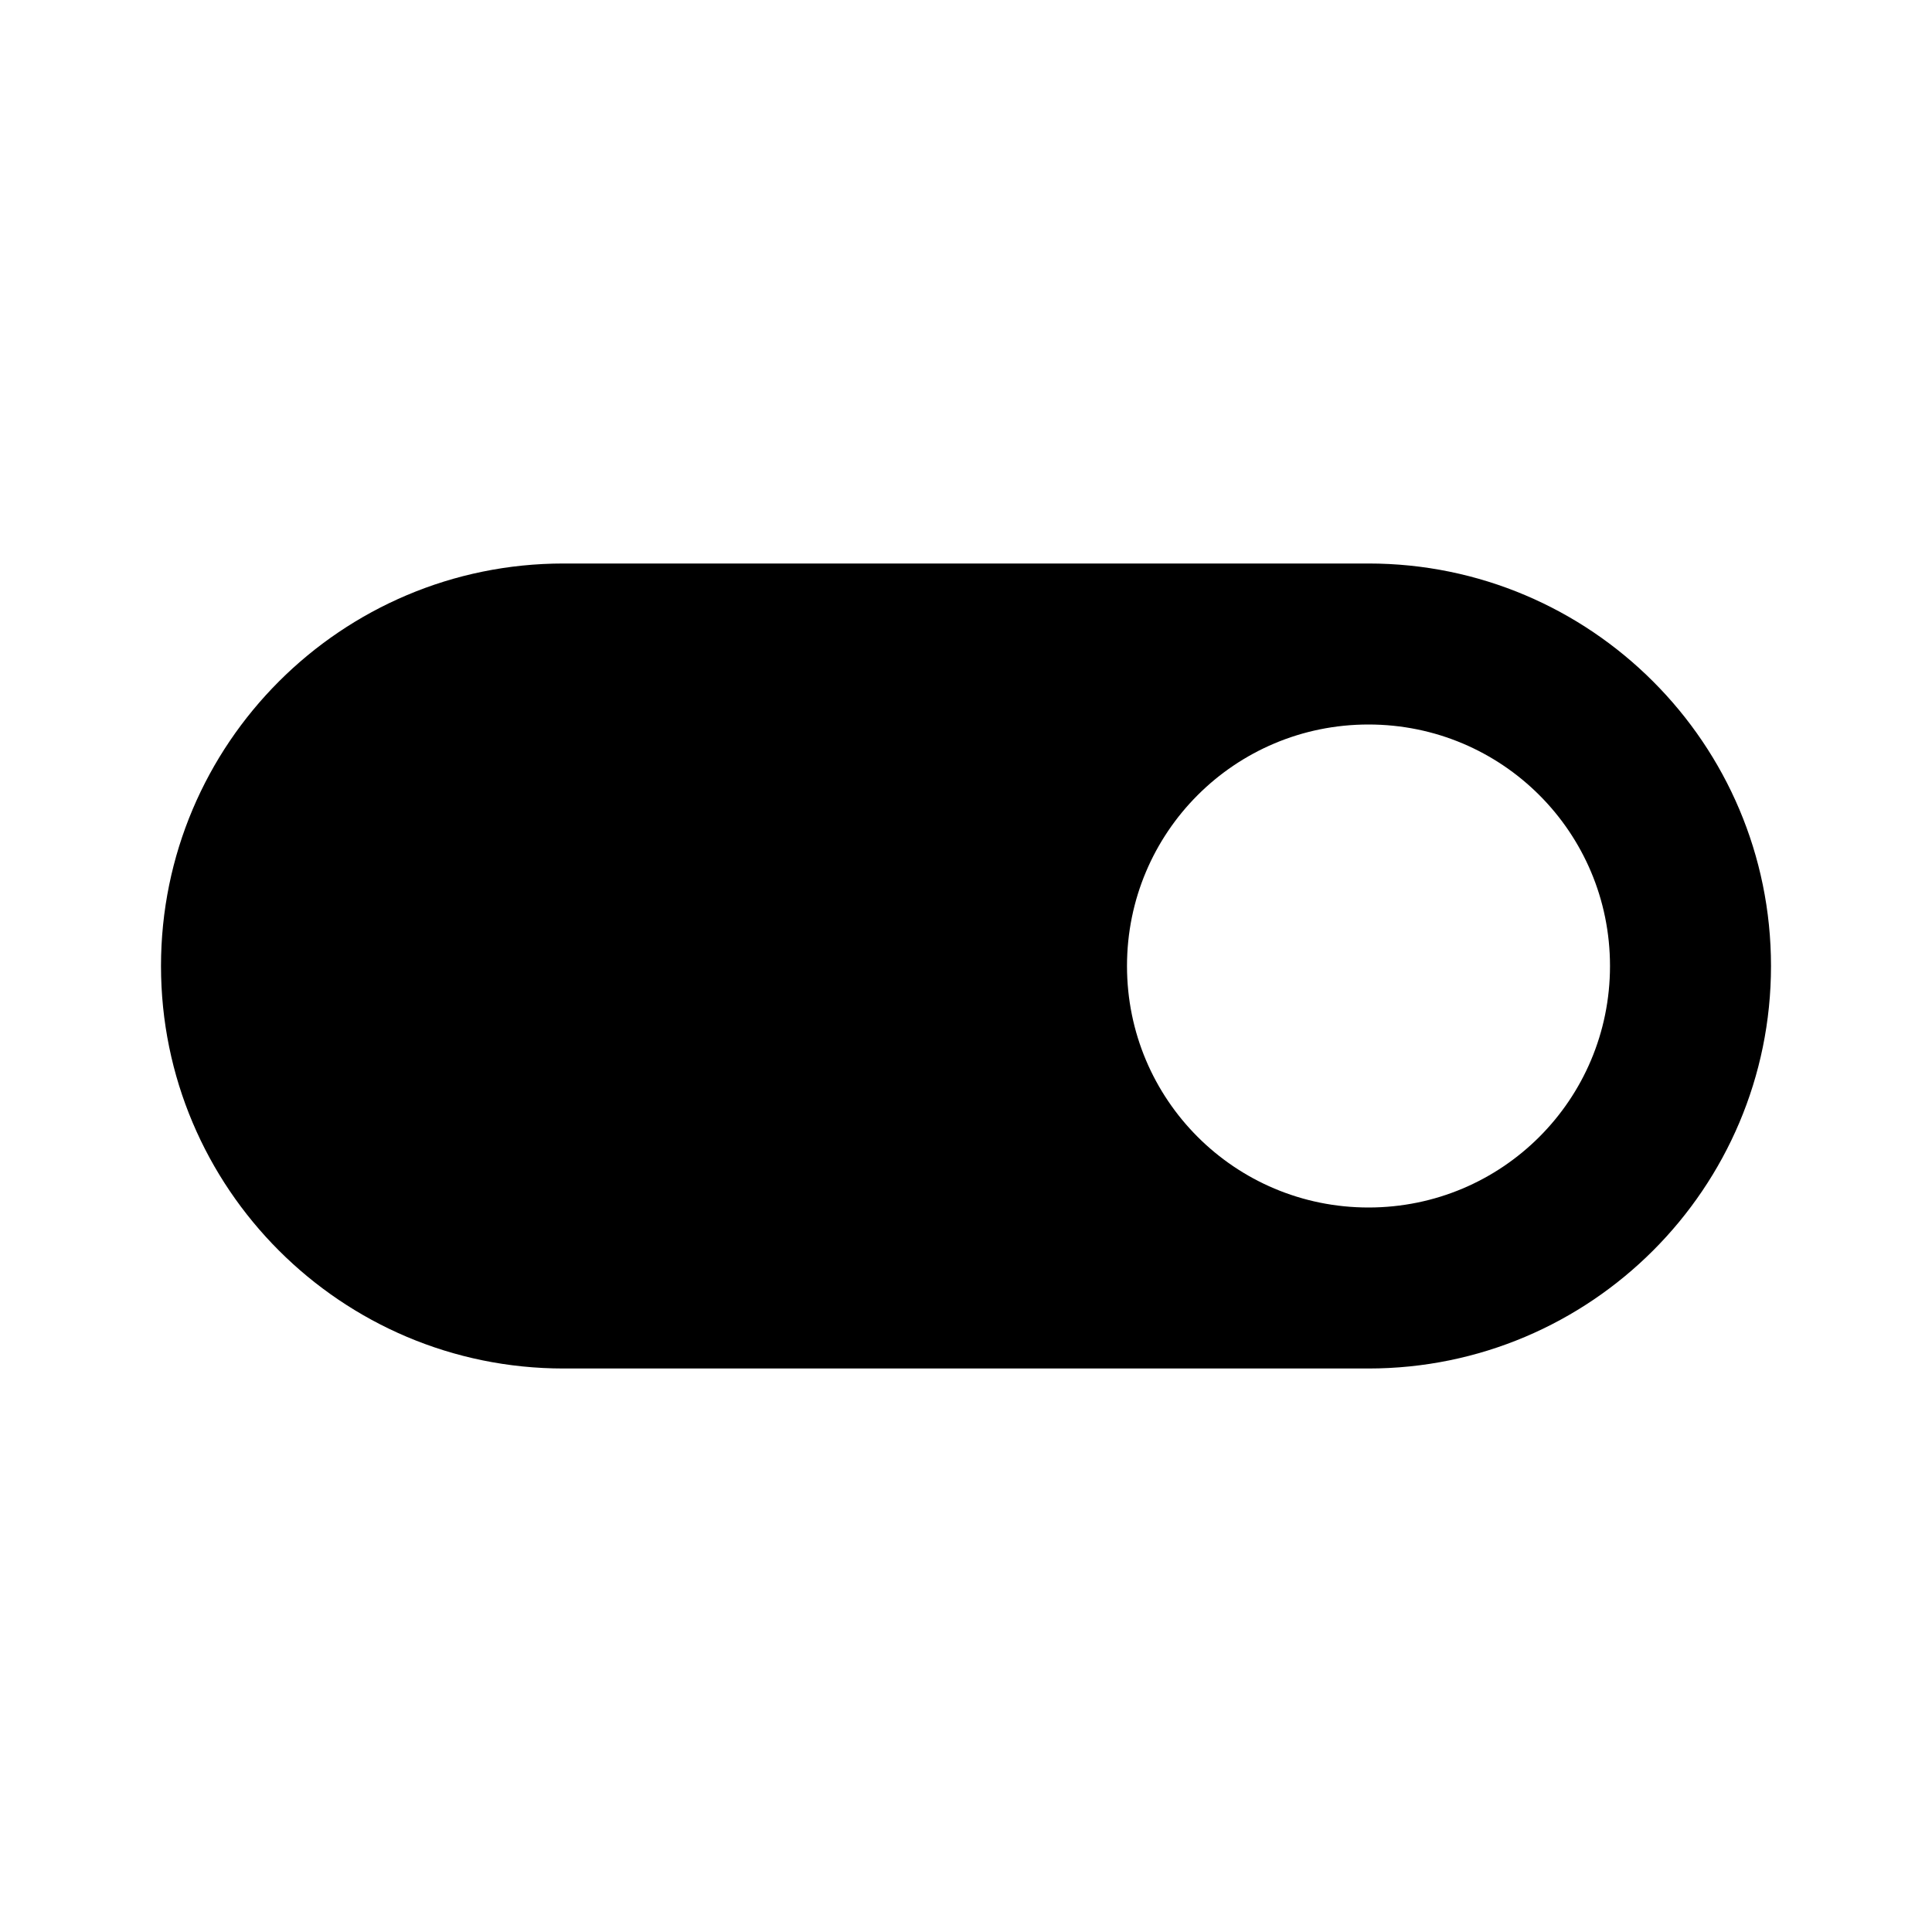
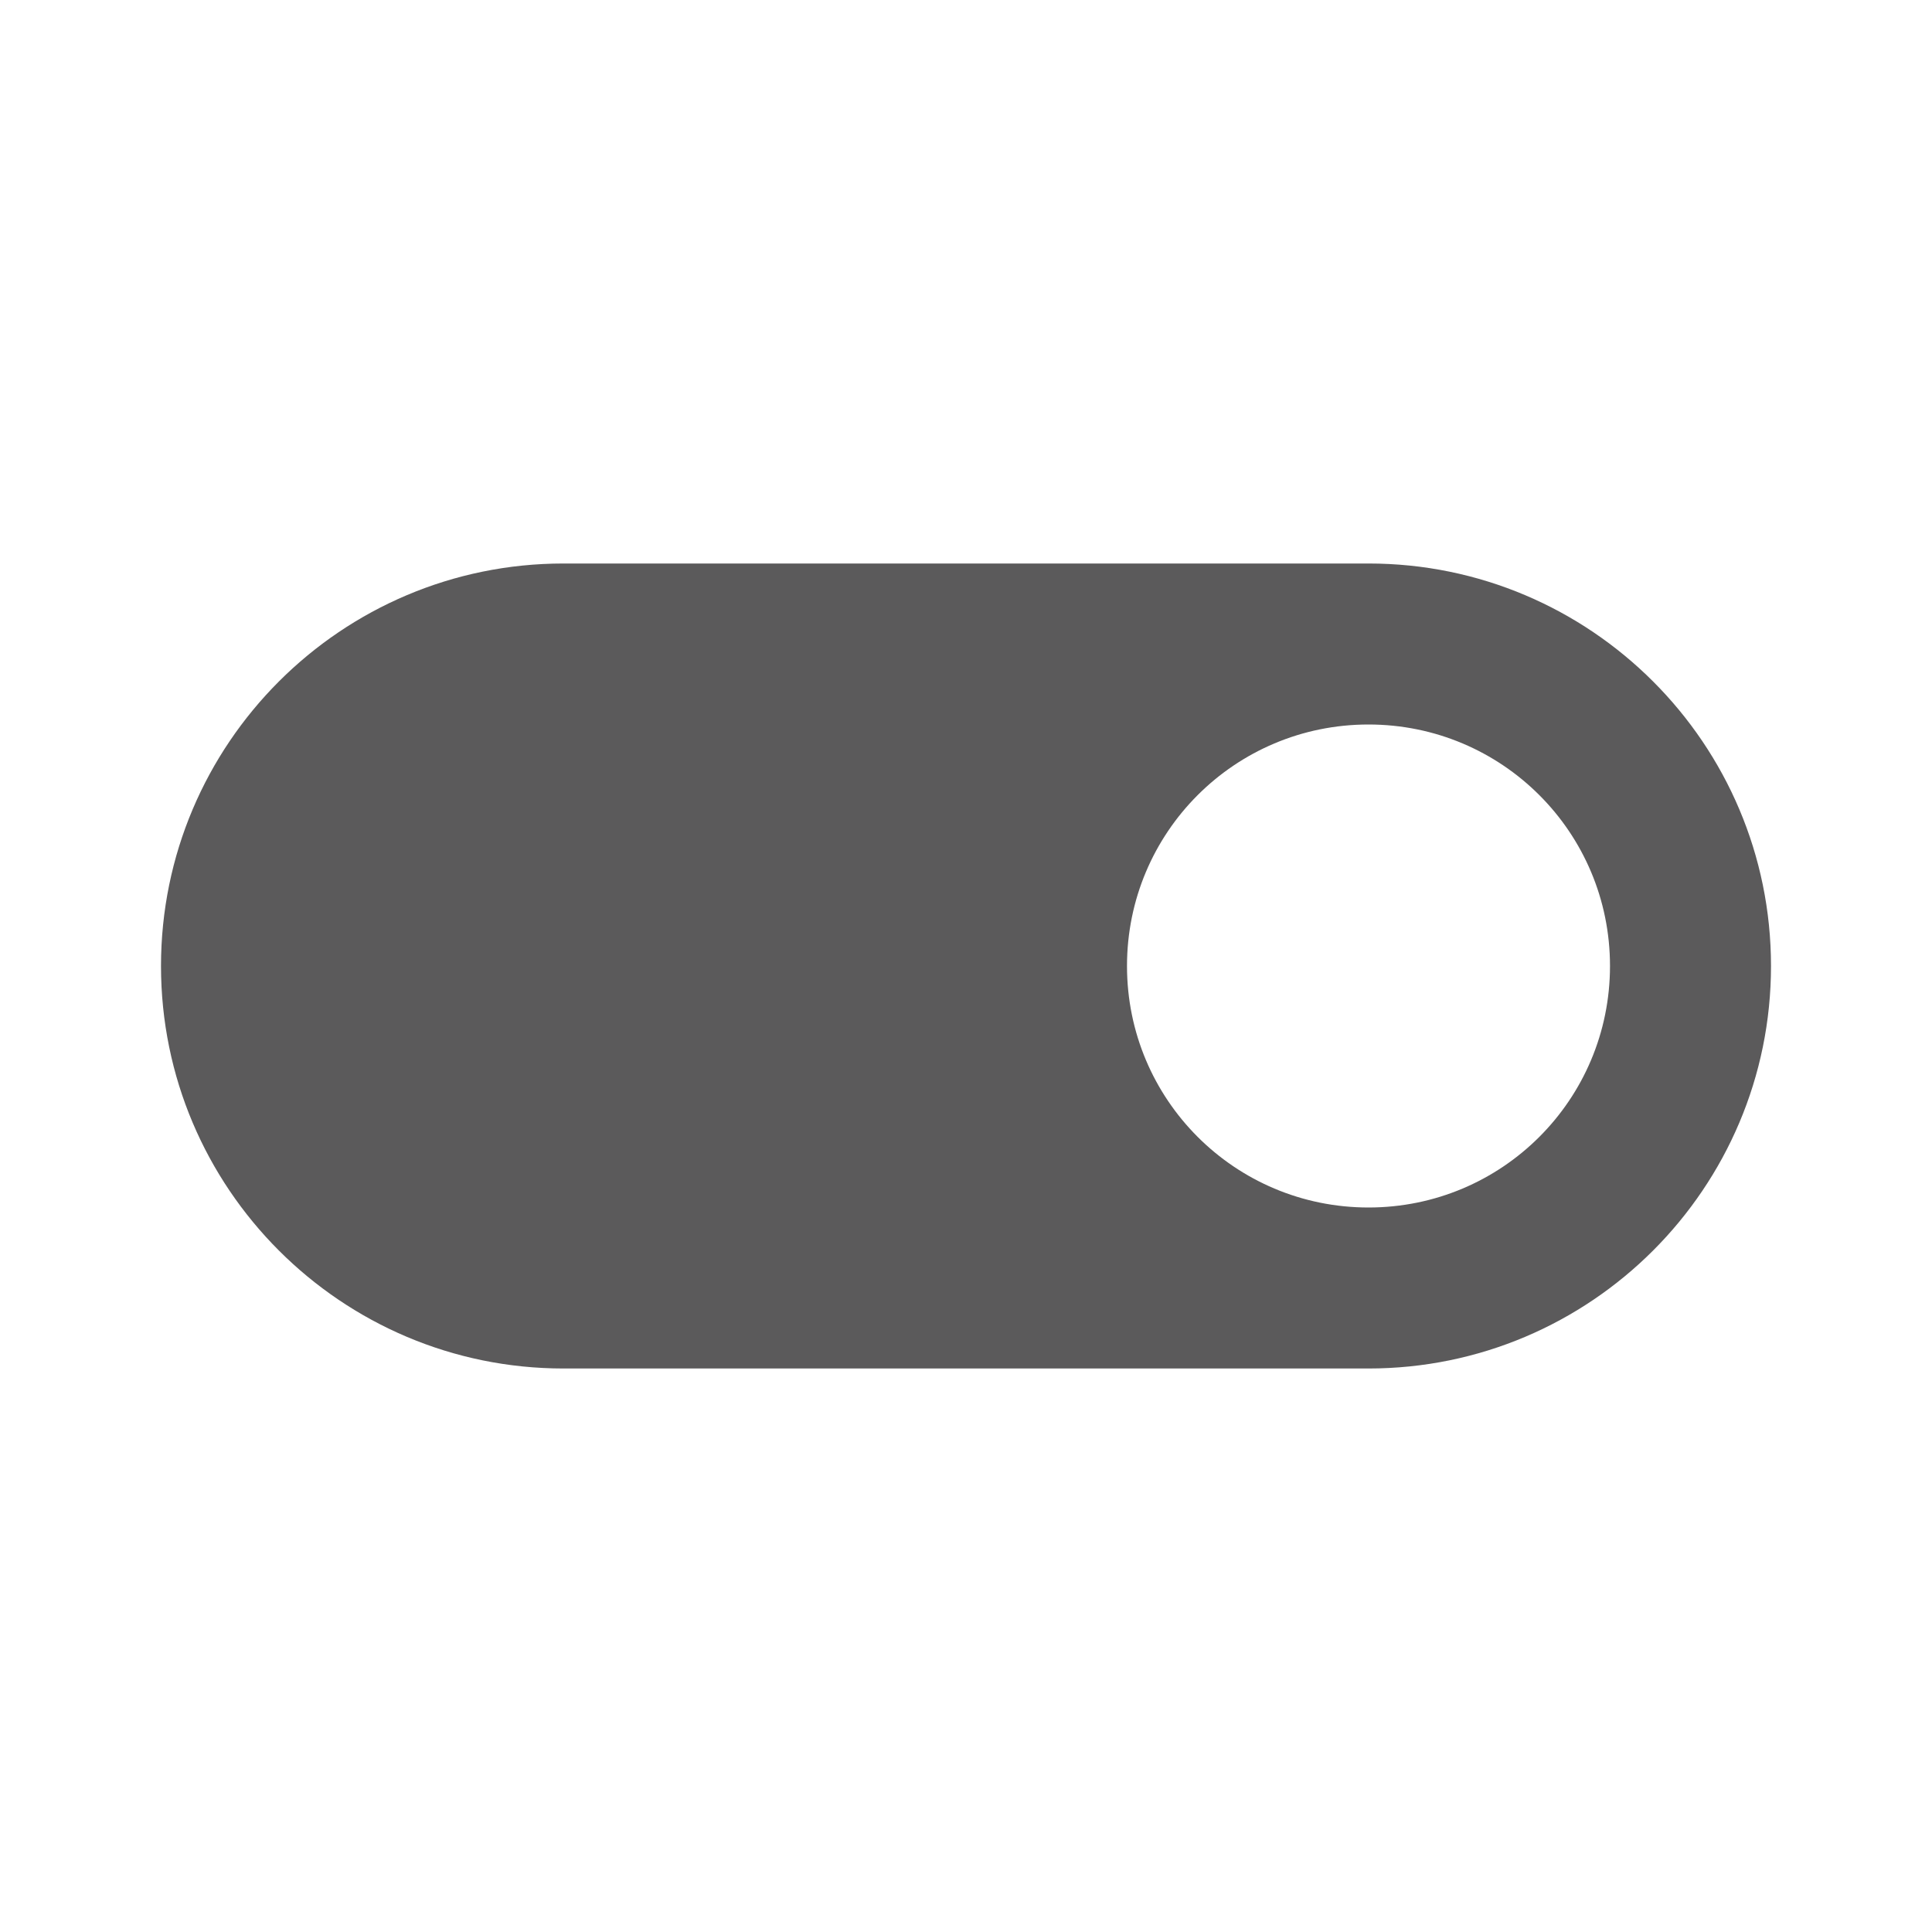
- <svg xmlns="http://www.w3.org/2000/svg" height="24px" viewBox="0 0 24 24" width="24px" fill="#000000">
+ <svg xmlns="http://www.w3.org/2000/svg" height="24px" viewBox="0 0 24 24" width="24px" fill="#5B5A5B">
  <path d="M0 0h24v24H0z" fill="none" />
  <path d="M17 7H7c-2.76 0-5 2.24-5 5s2.24 5 5 5h10c2.76 0 5-2.24 5-5s-2.24-5-5-5zm0 8c-1.66 0-3-1.34-3-3s1.34-3 3-3 3 1.34 3 3-1.34 3-3 3z" />
</svg>
